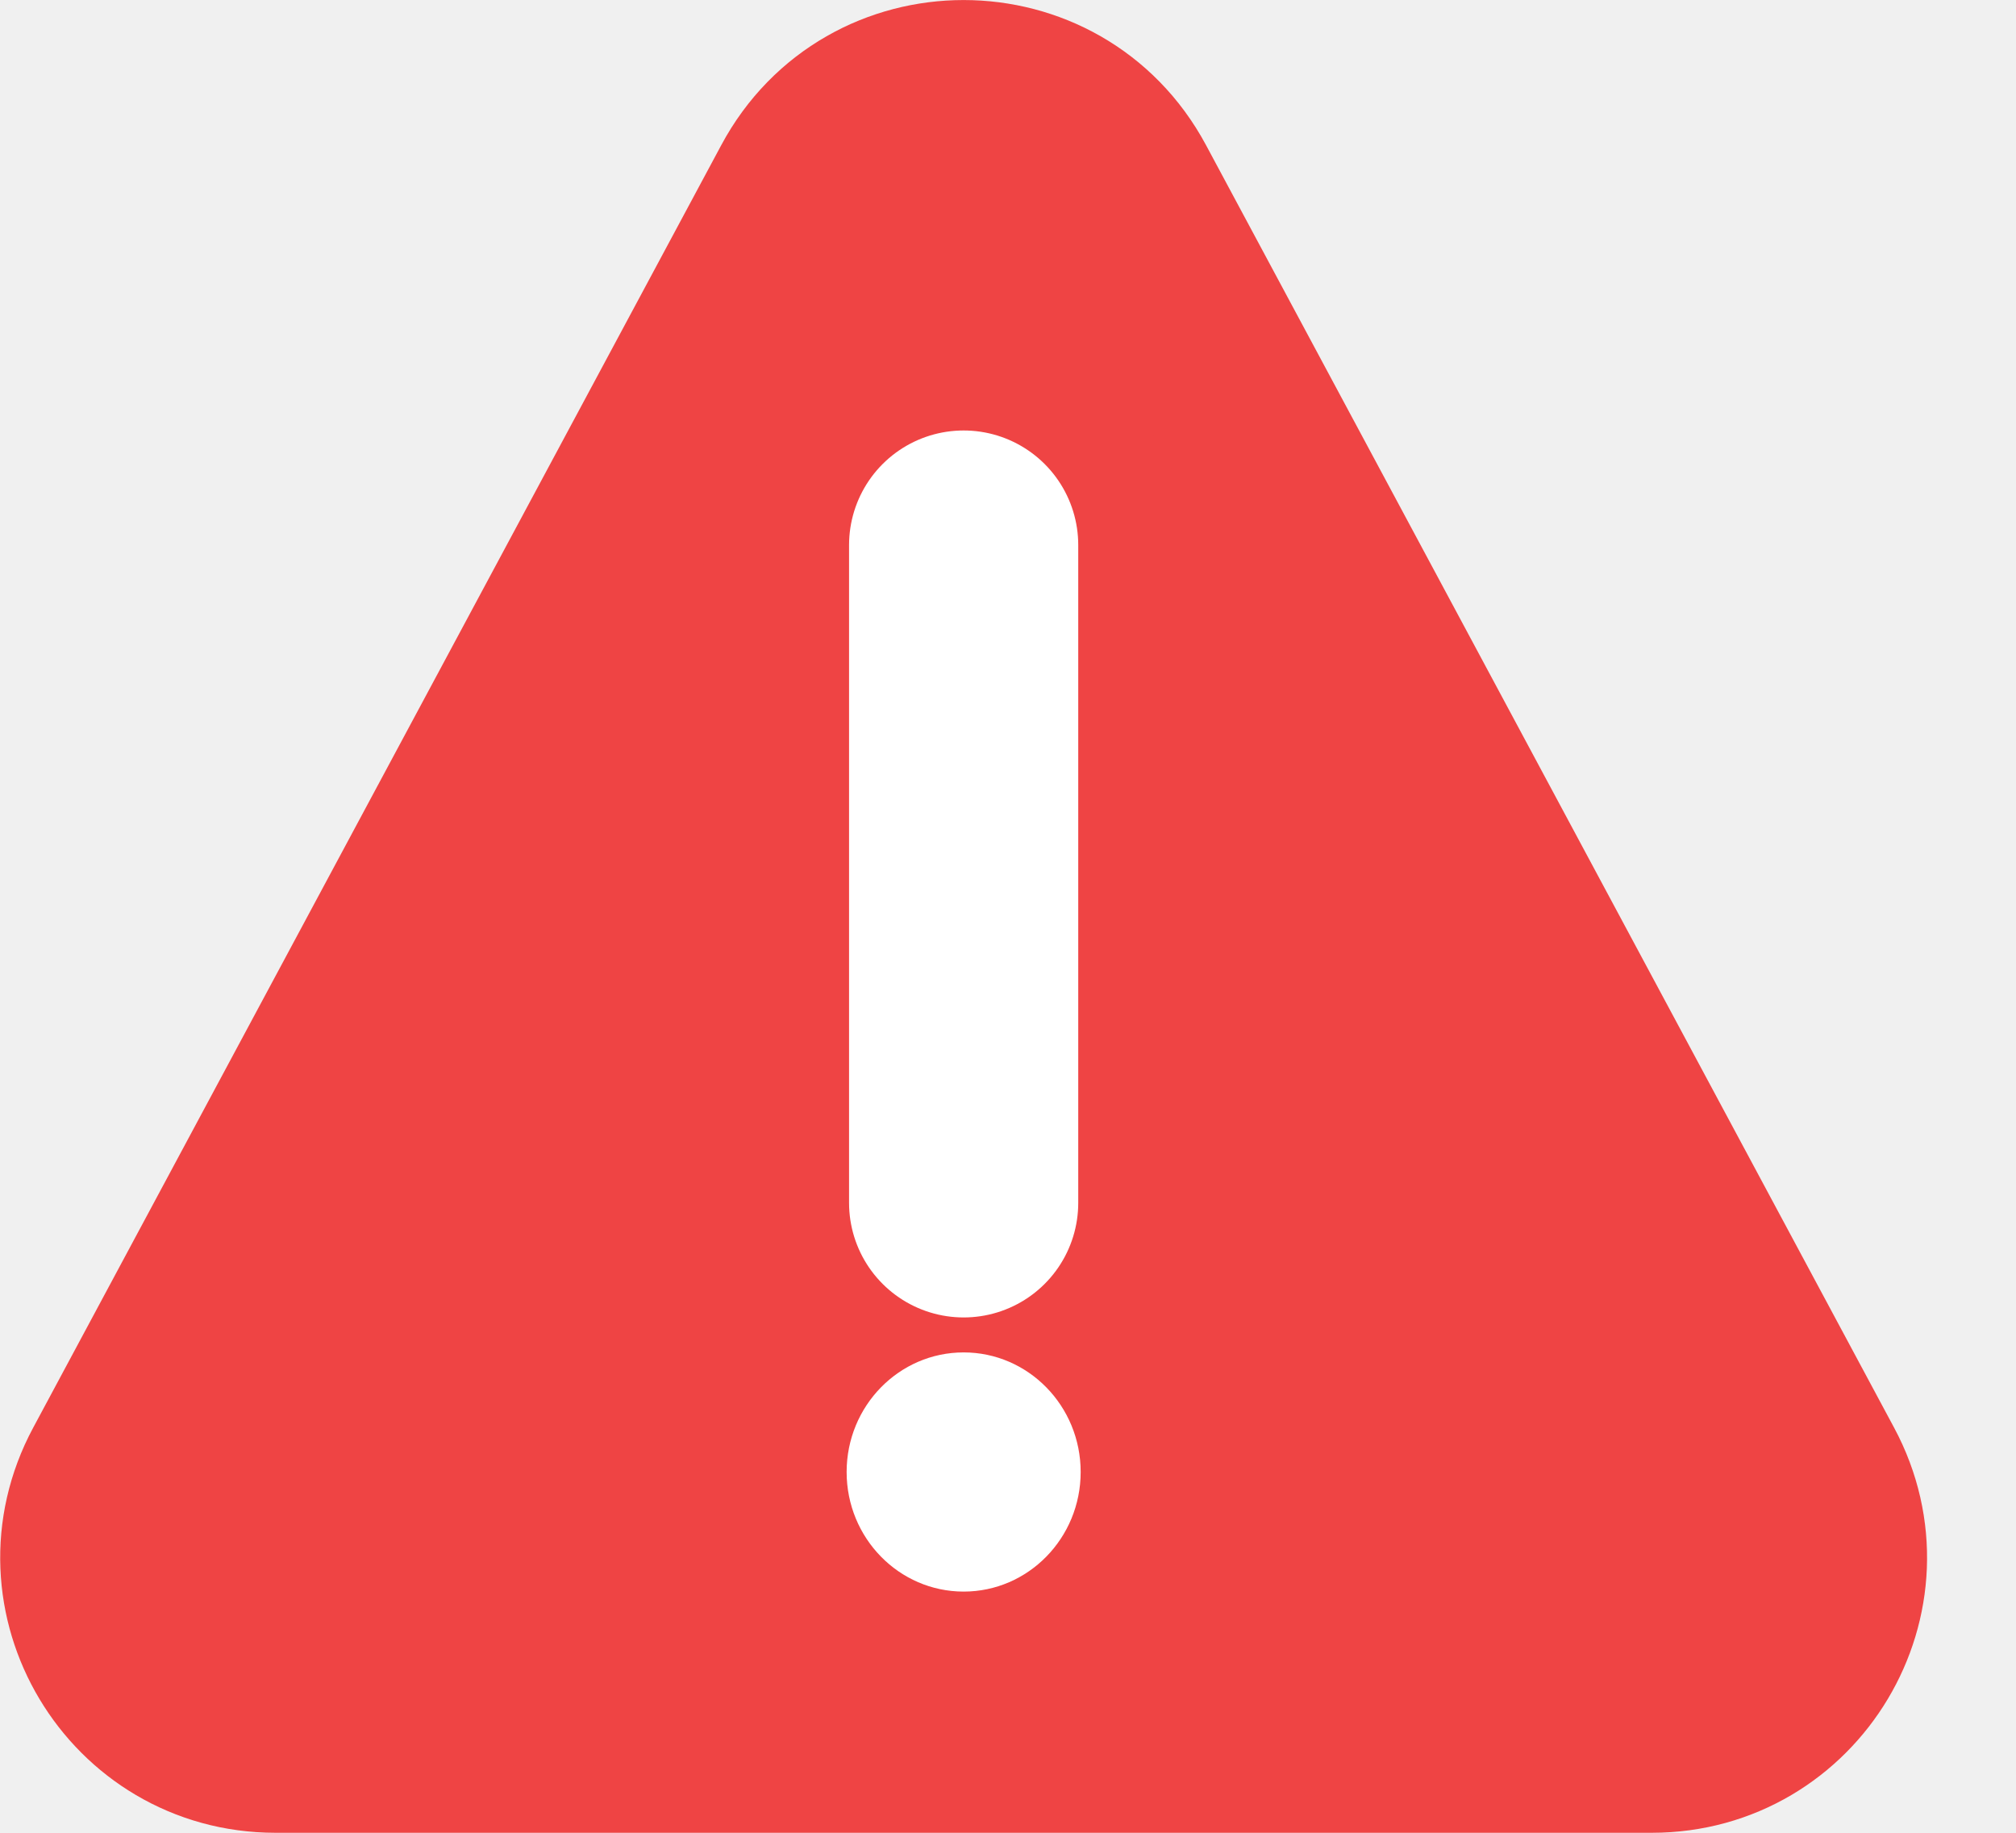
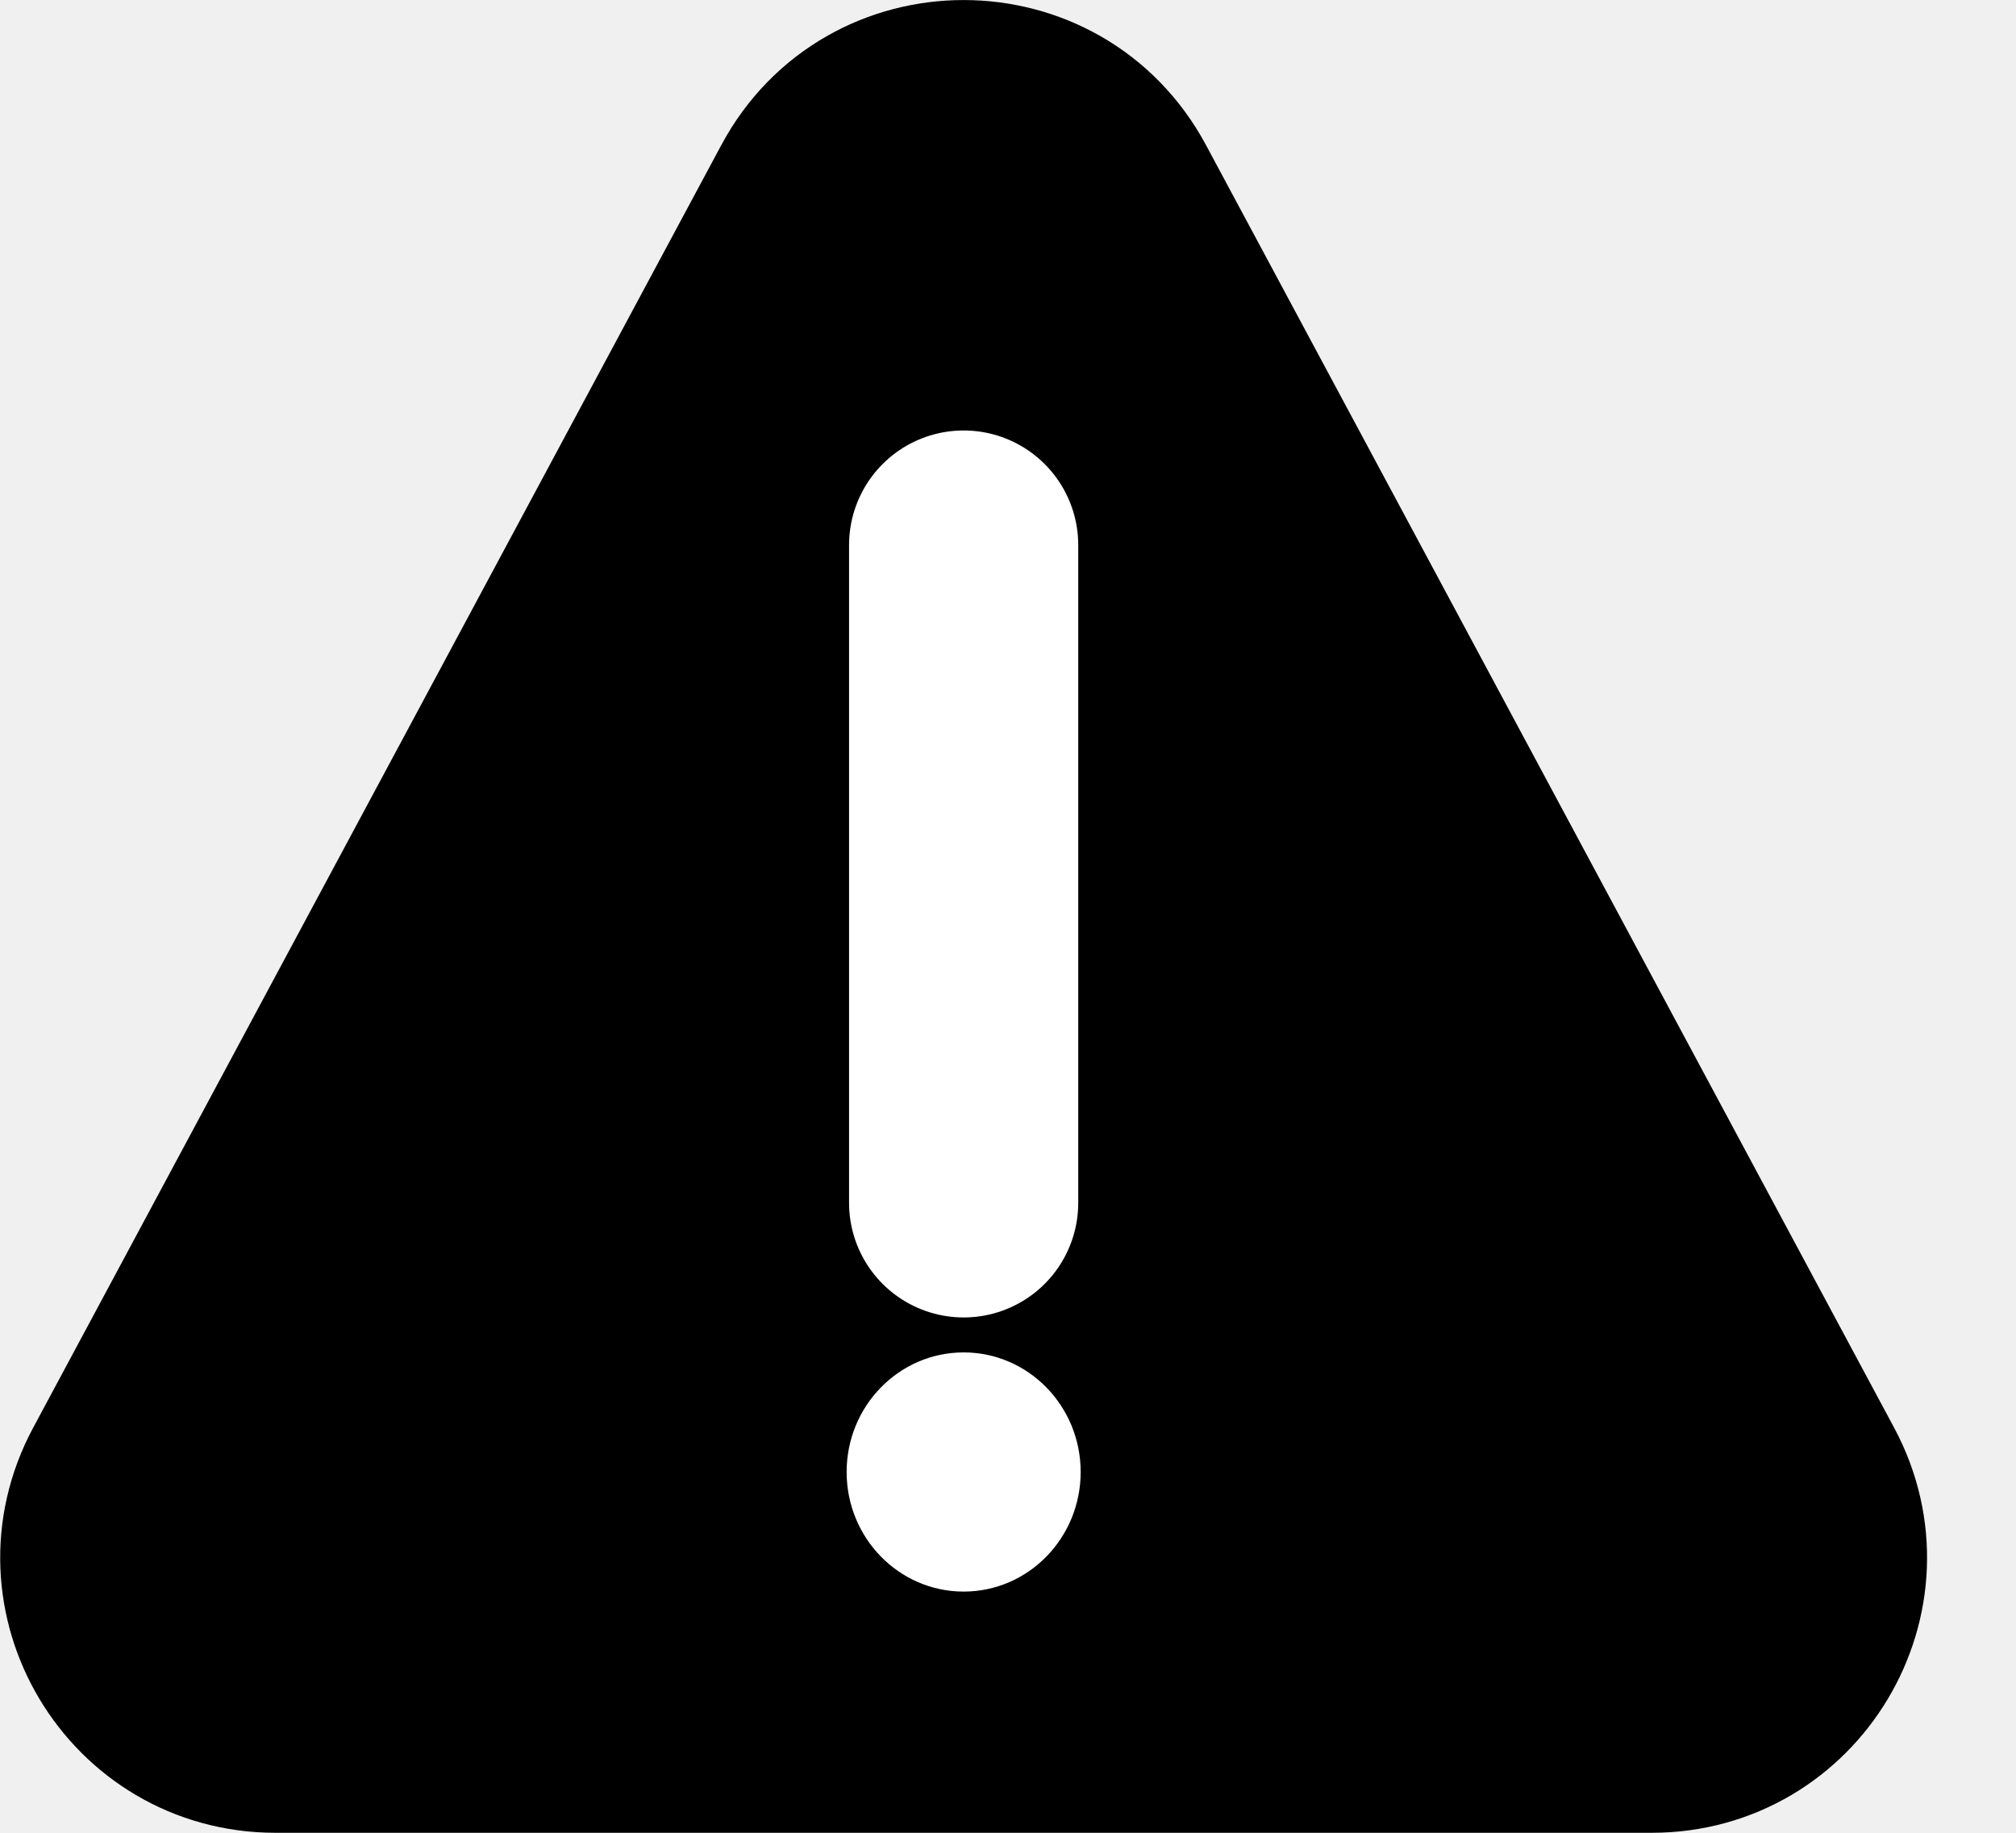
<svg xmlns="http://www.w3.org/2000/svg" width="22" height="20" viewBox="0 0 22 20" fill="none">
-   <path d="M12.279 2.055C11.524 0.649 9.507 0.649 8.753 2.055L1.243 16.053C0.527 17.386 1.493 19 3.006 19H18.026C19.539 19 20.504 17.386 19.789 16.053L12.279 2.055Z" fill="#EF4444" stroke="#EF4444" stroke-width="2" stroke-linejoin="round" />
+   <path d="M12.279 2.055C11.524 0.649 9.507 0.649 8.753 2.055L1.243 16.053C0.527 17.386 1.493 19 3.006 19H18.026C19.539 19 20.504 17.386 19.789 16.053L12.279 2.055Z" fill="black" stroke="black" stroke-width="2" stroke-linejoin="round" />
  <path d="M10.516 5.948V13.126" stroke="white" stroke-width="2.501" stroke-linecap="round" />
  <path d="M10.516 17.368C11.221 17.368 11.793 16.784 11.793 16.063C11.793 15.342 11.221 14.758 10.516 14.758C9.811 14.758 9.239 15.342 9.239 16.063C9.239 16.784 9.811 17.368 10.516 17.368Z" fill="white" />
</svg>
